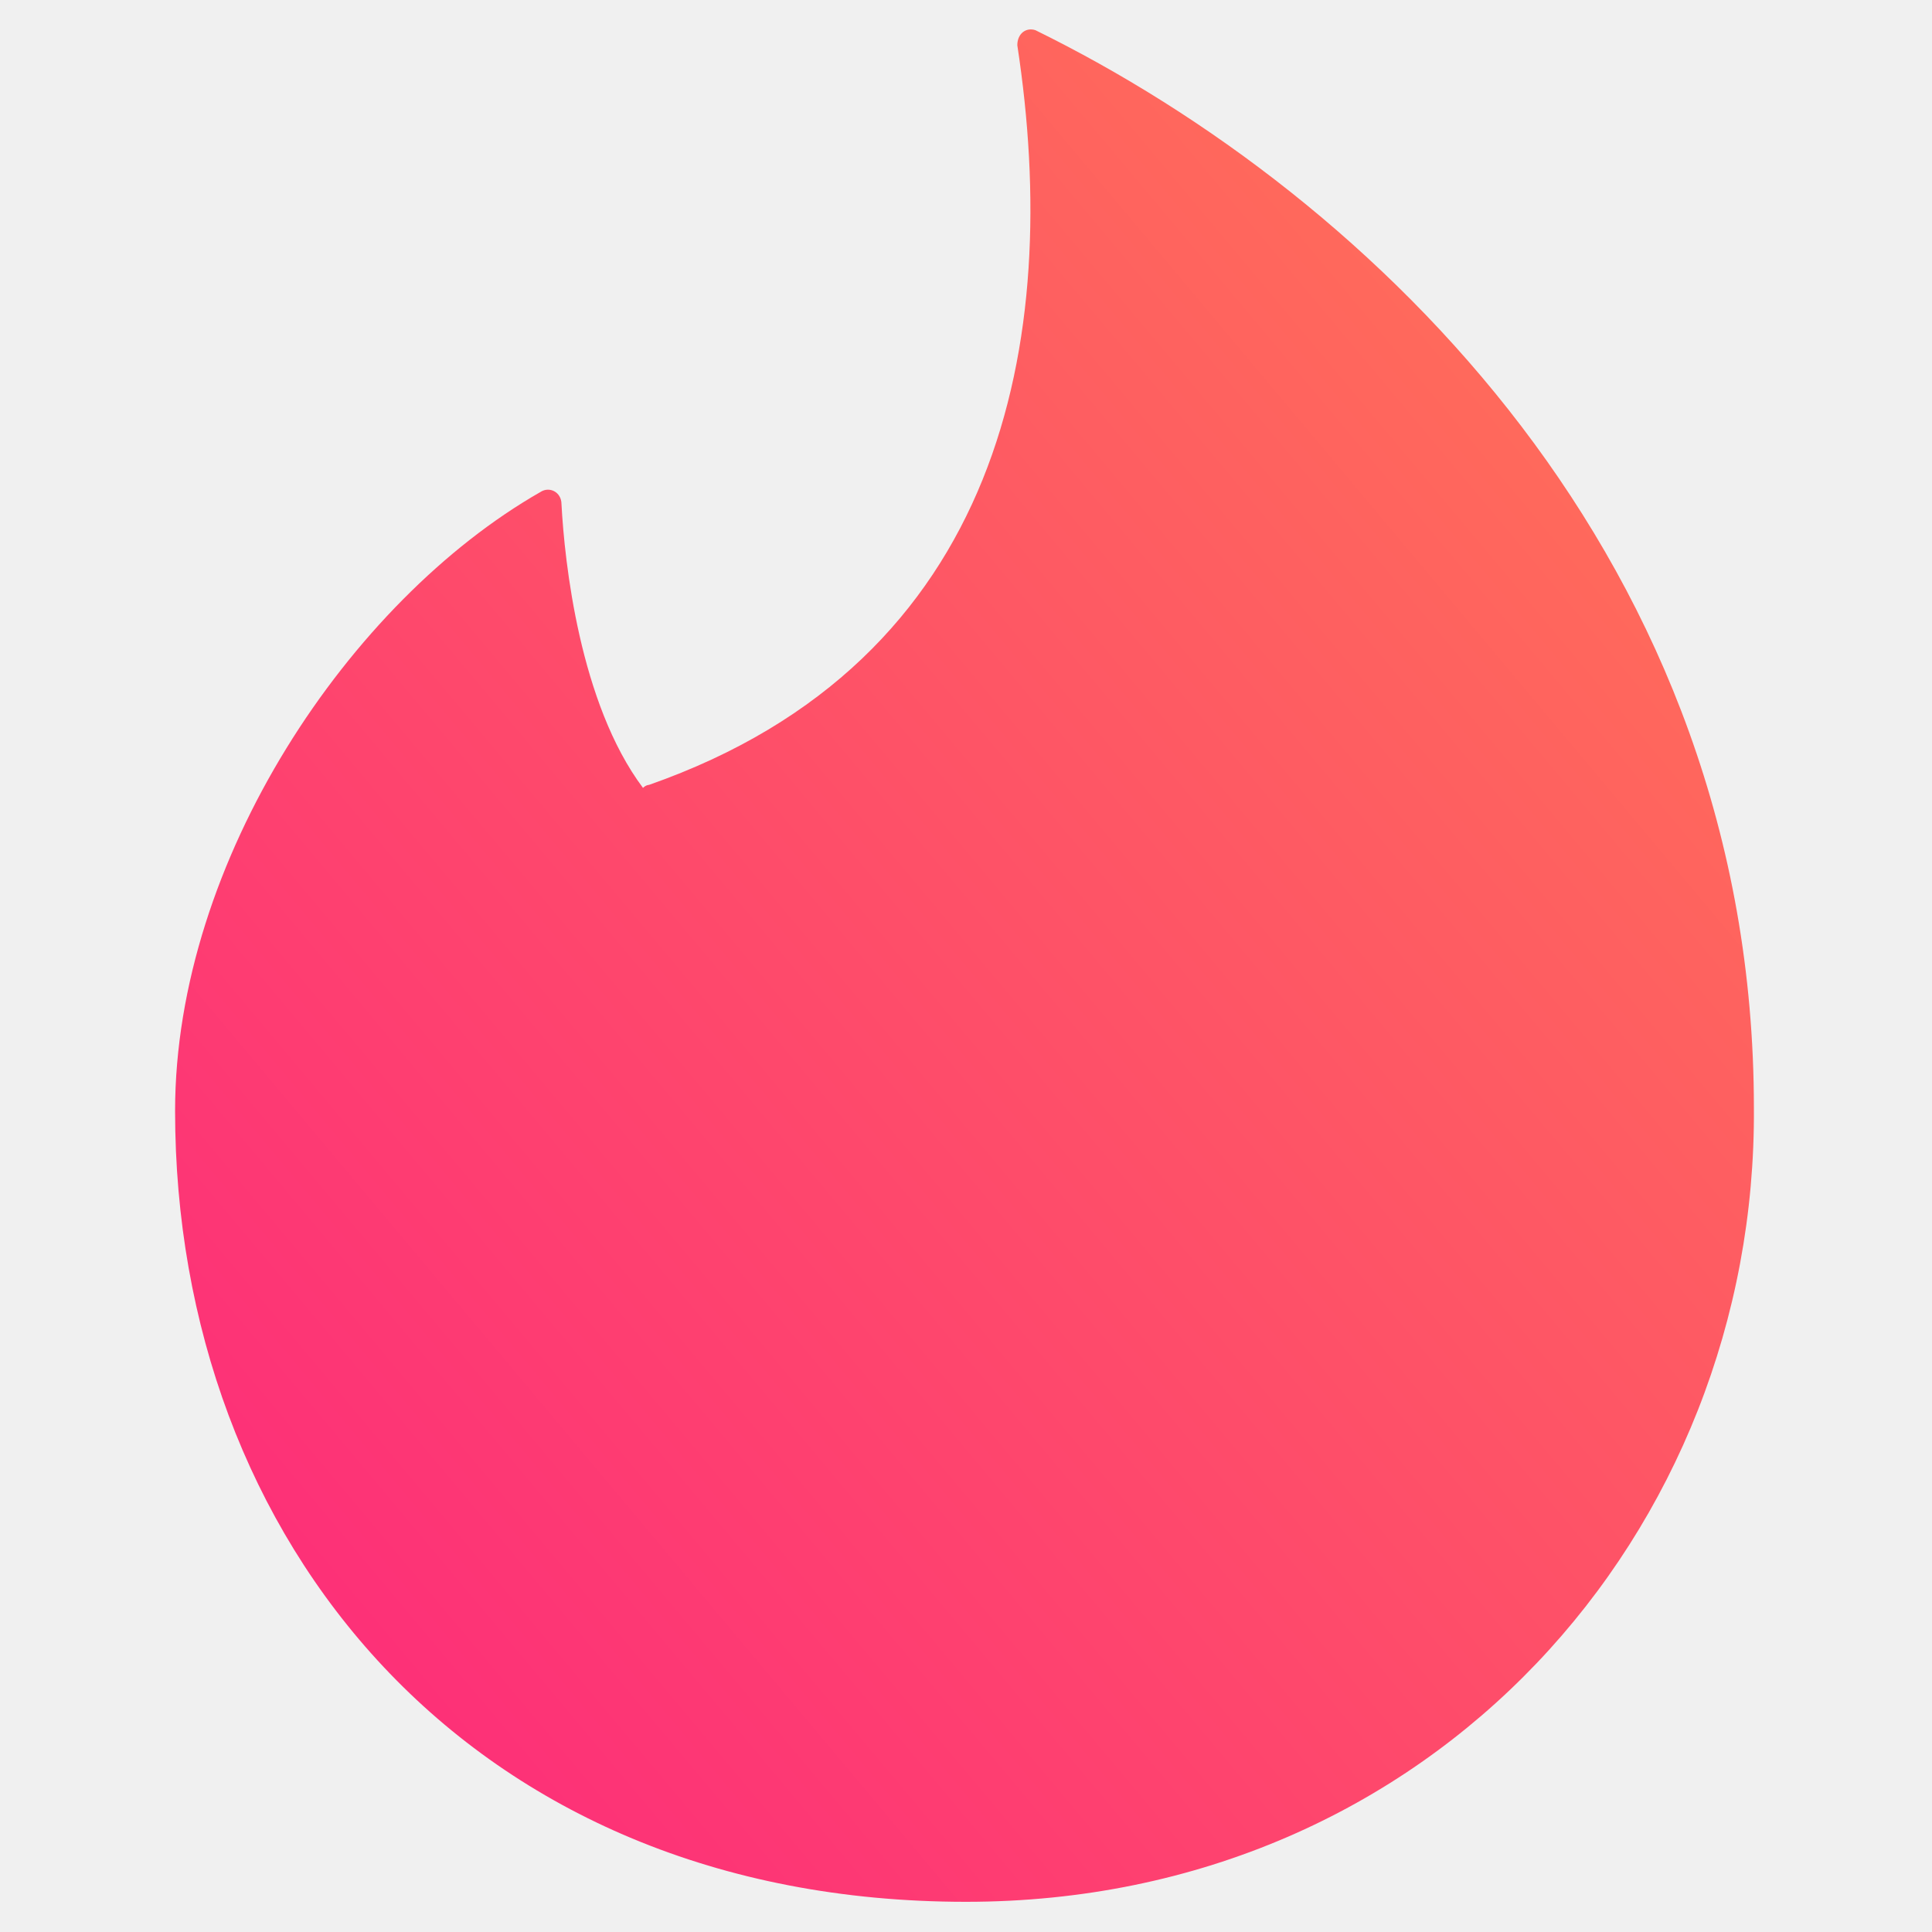
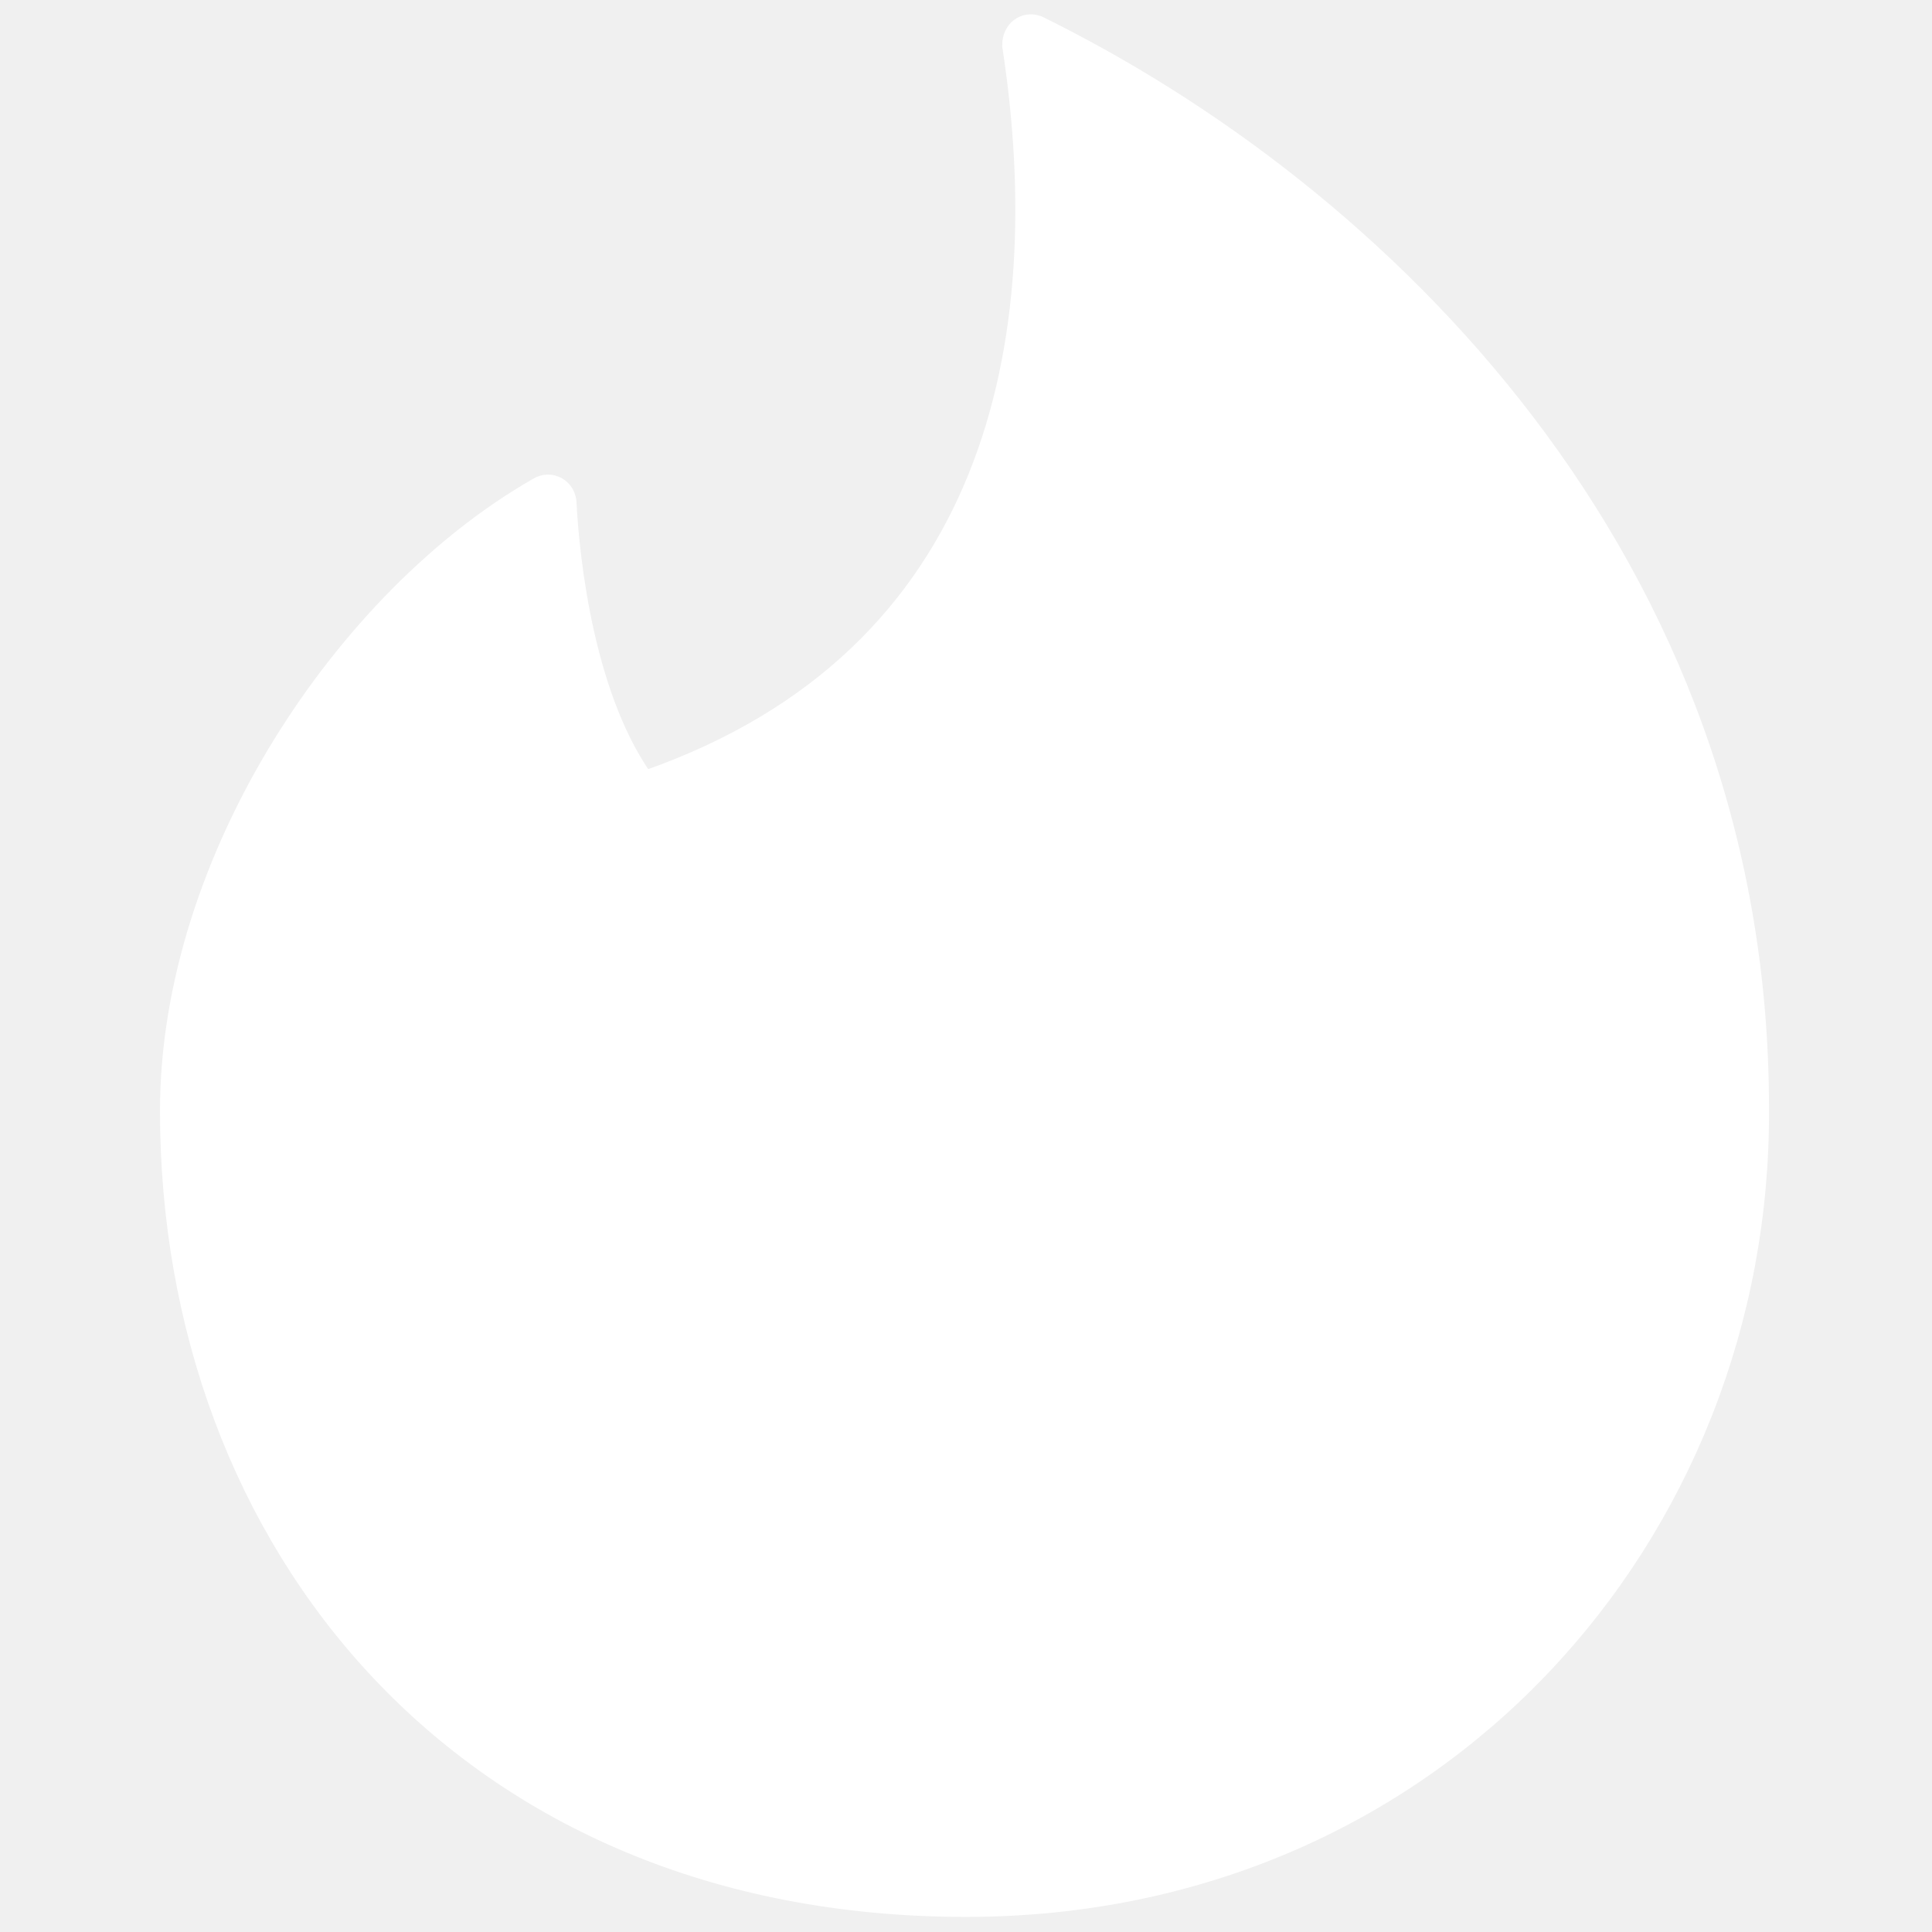
<svg xmlns="http://www.w3.org/2000/svg" version="1.1" id="Tinder" x="0px" y="0px" viewBox="0 0 64 64" style="enable-background:new 0 0 64 64;" xml:space="preserve">
  <style type="text/css">
- 	.st0{fill:url(#_x3C_path_x3E__1_);}
+    .st0{fill:white; stroke:#ffffff; stroke-width: 1px;}
</style>
-   <linearGradient id="_x3C_path_x3E__1_" gradientUnits="userSpaceOnUse" x1="2.723" y1="64.912" x2="0.785" y2="62.975" gradientTransform="matrix(27 0 0 -32 -13 2081.001)">
-     <stop offset="0" style="stop-color:#FF7854" />
-     <stop offset="1" style="stop-color:#FD267D" />
-   </linearGradient>
-   <path id="_x3C_path_x3E_" class="st0" d="M21.5,26c11.7-4.1,13.7-14.7,12.2-24.5c0-0.4,0.3-0.6,0.6-0.5  c11.2,5.5,23.8,17.6,23.8,35.7C58.2,50.7,47.5,63,32,63C15.5,63,5.8,51,5.8,36.8c0-8.3,5.8-16.9,12.1-20.5c0.3-0.2,0.7,0,0.7,0.4  c0.1,1.9,0.6,6.6,2.7,9.4C21.4,26,21.5,26,21.5,26z" />
+   <path id="_x3C_path_x3E_" class="st0" style="" d="M21.5,26c11.7-4.1,13.7-14.7,12.2-24.5c0-0.4,0.3-0.6,0.6-0.5  c11.2,5.5,23.8,17.6,23.8,35.7C58.2,50.7,47.5,63,32,63C15.5,63,5.8,51,5.8,36.8c0-8.3,5.8-16.9,12.1-20.5c0.3-0.2,0.7,0,0.7,0.4  c0.1,1.9,0.6,6.6,2.7,9.4C21.4,26,21.5,26,21.5,26z" />
</svg>
